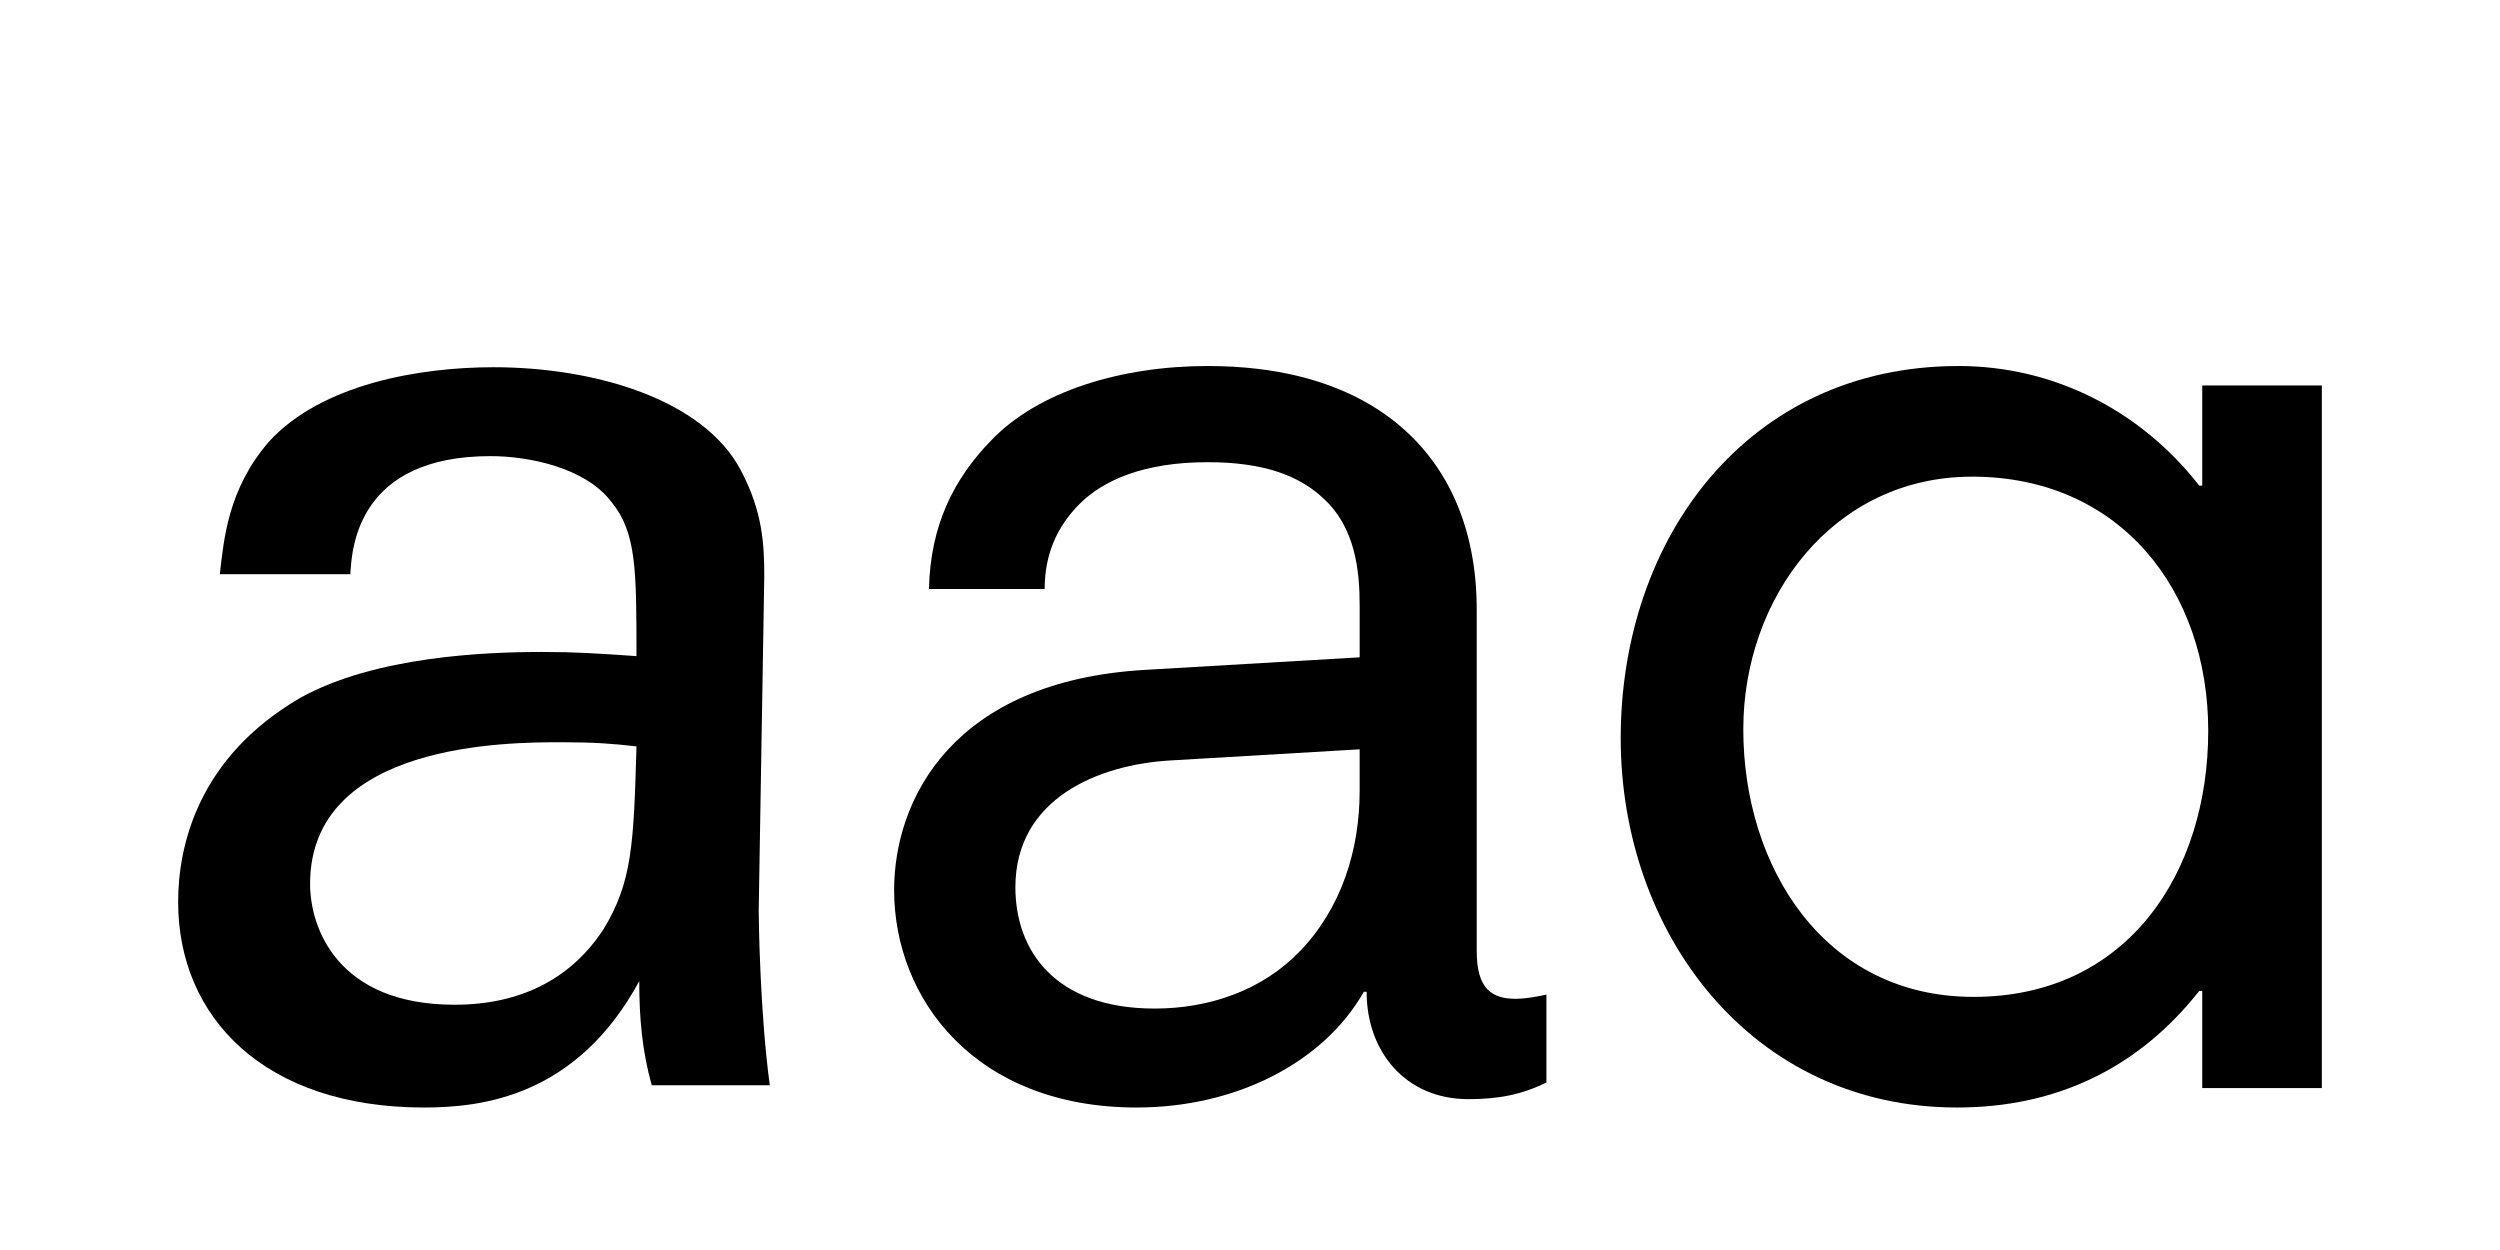
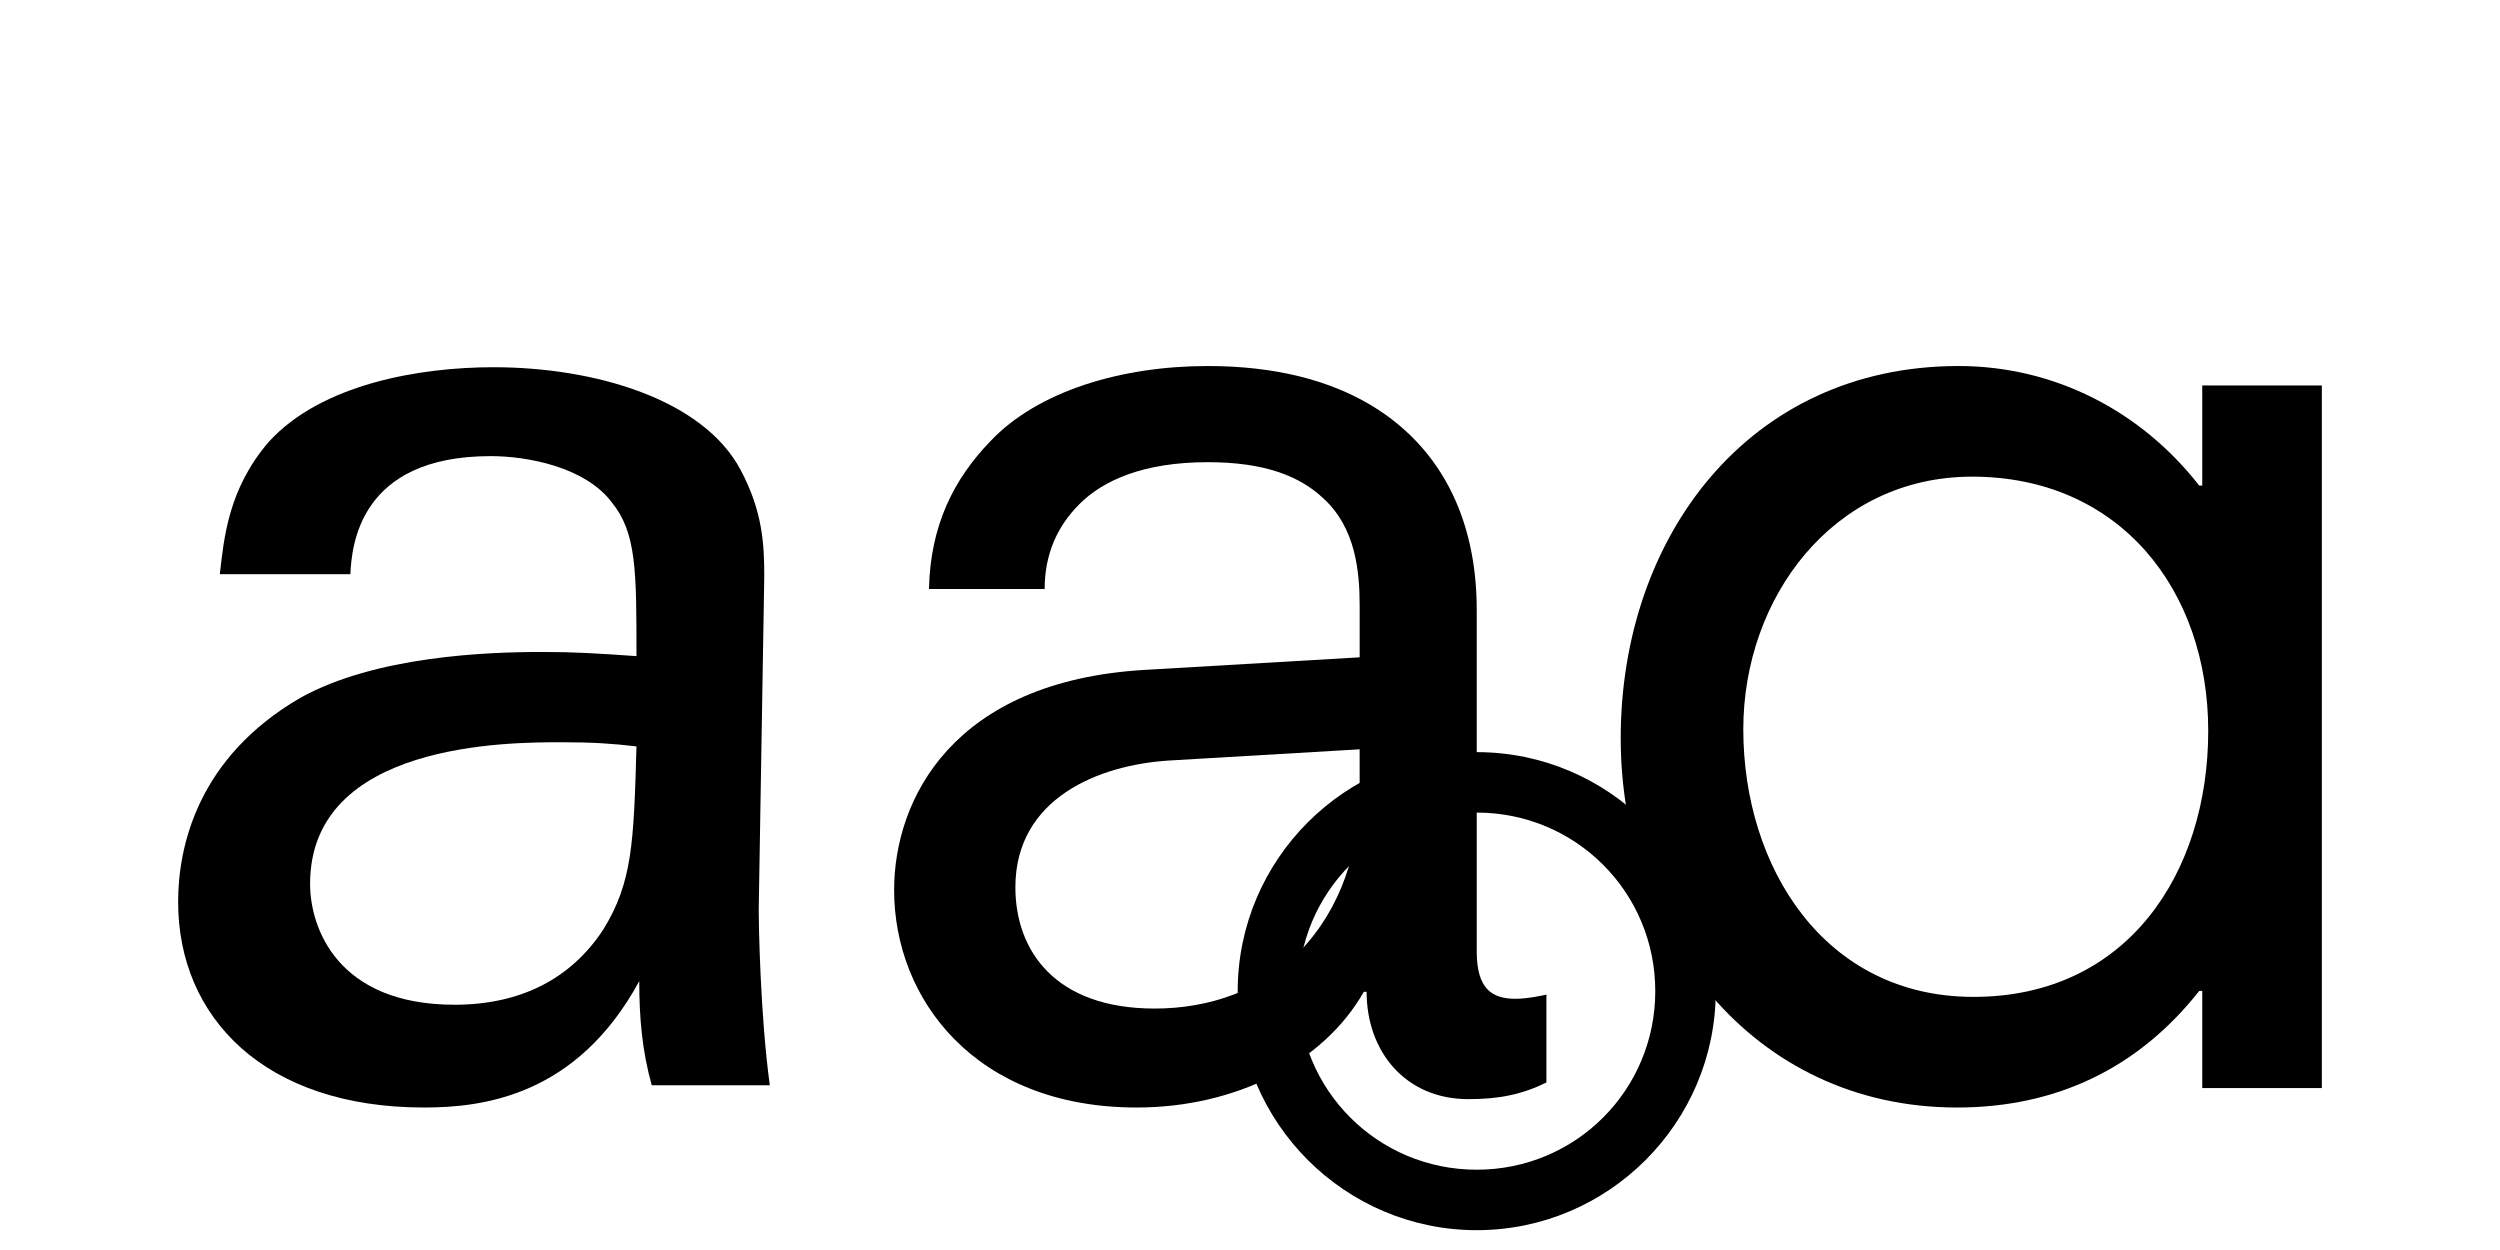
<svg xmlns="http://www.w3.org/2000/svg" width="200" height="100" viewBox="0 0 200 100" version="1.1" id="svg1">
  <defs id="defs1">
    <rect x="42.134" y="45.848" width="16.553" height="18.448" id="rect3" />
  </defs>
  <g id="layer1">
    <text xml:space="preserve" transform="scale(0.2645833)" id="text3" style="font-style:normal;font-variant:normal;font-weight:normal;font-stretch:normal;font-size:15px;line-height:0.8;font-family:'Univers LT Std';-inkscape-font-specification:'Univers LT Std';text-align:center;letter-spacing:4px;white-space:pre;shape-inside:url(#rect3);display:inline;fill:#000000;stroke-width:7.559;stroke-linejoin:bevel;paint-order:markers stroke fill" />
    <path d="m 123.713,86.594 v -7.025 c 0,0 -1.45,0.335 -2.453,0.335 -1.896,0 -3.122,-0.781 -3.122,-3.791 V 48.795 c 0,-3.234 -0.558,-6.133 -1.673,-8.697 -2.676,-6.133 -8.92,-10.816 -19.847,-10.816 -6.913,0 -13.603,2.007 -17.394,6.021 -2.899,3.011 -4.795,6.69 -4.906,11.819 h 9.255 c 0,-2.788 1.004,-5.018 2.788,-6.802 1.896,-1.896 5.129,-3.345 10.258,-3.345 4.572,0 7.359,1.115 9.255,2.899 2.565,2.342 2.899,5.798 2.899,8.586 v 4.126 L 91.601,53.59 C 76.213,54.482 71.53,63.959 71.53,71.207 c 0,8.697 6.467,17.394 19.401,17.394 7.917,0 14.941,-3.568 18.175,-9.255 h 0.223 c 0,4.795 3.122,8.586 8.14,8.586 2.342,0 4.237,-0.335 6.244,-1.338 z M 108.772,63.29 c 0,4.683 -1.45,9.366 -4.795,12.823 -3.011,3.122 -7.248,4.572 -11.596,4.572 -8.028,0 -11.15,-4.683 -11.15,-9.701 0,-7.136 6.69,-9.812 12.377,-10.147 l 15.164,-0.892 z" id="text4" style="font-size:30.363px;line-height:0.8;font-family:'Akkurat Pro';-inkscape-font-specification:'Akkurat Pro';text-align:center;letter-spacing:8.097px;text-anchor:middle;stroke-width:2;stroke-linejoin:bevel;paint-order:markers stroke fill" aria-label="a" />
    <path d="m 157.762,38.132 c 11.84,0 18.896,9.089 18.896,20.331 0,11.361 -6.458,21.288 -18.776,21.288 -11.959,0 -18.418,-10.405 -18.418,-21.407 0,-10.524 7.176,-20.211 18.298,-20.211 z m 27.985,-7.295 h -9.568 v 8.013 h -0.239 c -4.664,-5.98 -11.601,-9.568 -19.255,-9.568 -16.863,0 -27.028,13.753 -27.028,29.779 0,15.547 10.405,29.54 26.909,29.54 7.893,0 14.471,-3.109 19.374,-9.328 h 0.239 V 87.046 h 9.568 z" id="text1" style="font-size:161.29px;line-height:0.8;font-family:'Futura Std';-inkscape-font-specification:'Futura Std';text-align:center;letter-spacing:43.011px;text-anchor:middle;stroke-width:7.559;stroke-linejoin:bevel;paint-order:markers stroke fill" aria-label="a" />
    <path d="M 61.586,86.823 C 60.808,81.157 60.697,73.712 60.697,72.823 l 0.444,-26.667 c 0,-2.556 -0.111,-5.222 -1.889,-8.556 -3,-5.667 -11.667,-8.222 -19.778,-8.222 -5.889,0 -13.778,1.333 -18,6 -3.222,3.778 -3.556,7.667 -3.889,10.556 h 10.444 c 0.111,-2.222 0.667,-9.444 11.222,-9.444 3,0 7.556,0.889 9.667,3.667 2,2.444 2,5.444 2,12.333 -3.222,-0.222 -4.889,-0.333 -7.556,-0.333 -4.444,0 -13.333,0.333 -19.333,3.667 -8.222,4.778 -9.778,11.889 -9.778,16.333 0,9.222 6.889,16.444 19.667,16.444 4.667,0 12.222,-0.889 17.222,-10.111 0,2.889 0.222,5.556 1,8.333 z M 50.919,59.712 c -0.222,7.778 -0.333,10.889 -2.667,14.667 -2.556,3.889 -6.556,6 -11.889,6 -9.333,0 -11.556,-6.111 -11.556,-9.667 0,-11.333 15.889,-11.333 20.111,-11.333 2.556,0 4.111,0.111 6,0.333 z" id="text2" style="font-size:111.111px;line-height:0.8;font-family:'Univers LT Std';-inkscape-font-specification:'Univers LT Std';text-align:center;letter-spacing:29.63px;text-anchor:middle;stroke-width:7.559;stroke-linejoin:bevel;paint-order:markers stroke fill" aria-label="a" />
+     <path d="m 118.138,60.171 c -10.532,0 -19.122,8.59 -19.122,19.122 0,10.532 8.59,19.121 19.122,19.121 10.532,0 19.121,-8.589 19.121,-19.121 0,-10.532 -8.589,-19.122 -19.121,-19.122 z m 0,4.836 c 7.918,0 14.284,6.368 14.284,14.286 0,7.918 -6.366,14.284 -14.284,14.284 -7.918,0 -14.286,-6.366 -14.286,-14.284 0,-7.918 6.368,-14.286 14.286,-14.286 z" id="path2" class="f-accent" style="stroke-width:1" />
  </g>
</svg>
